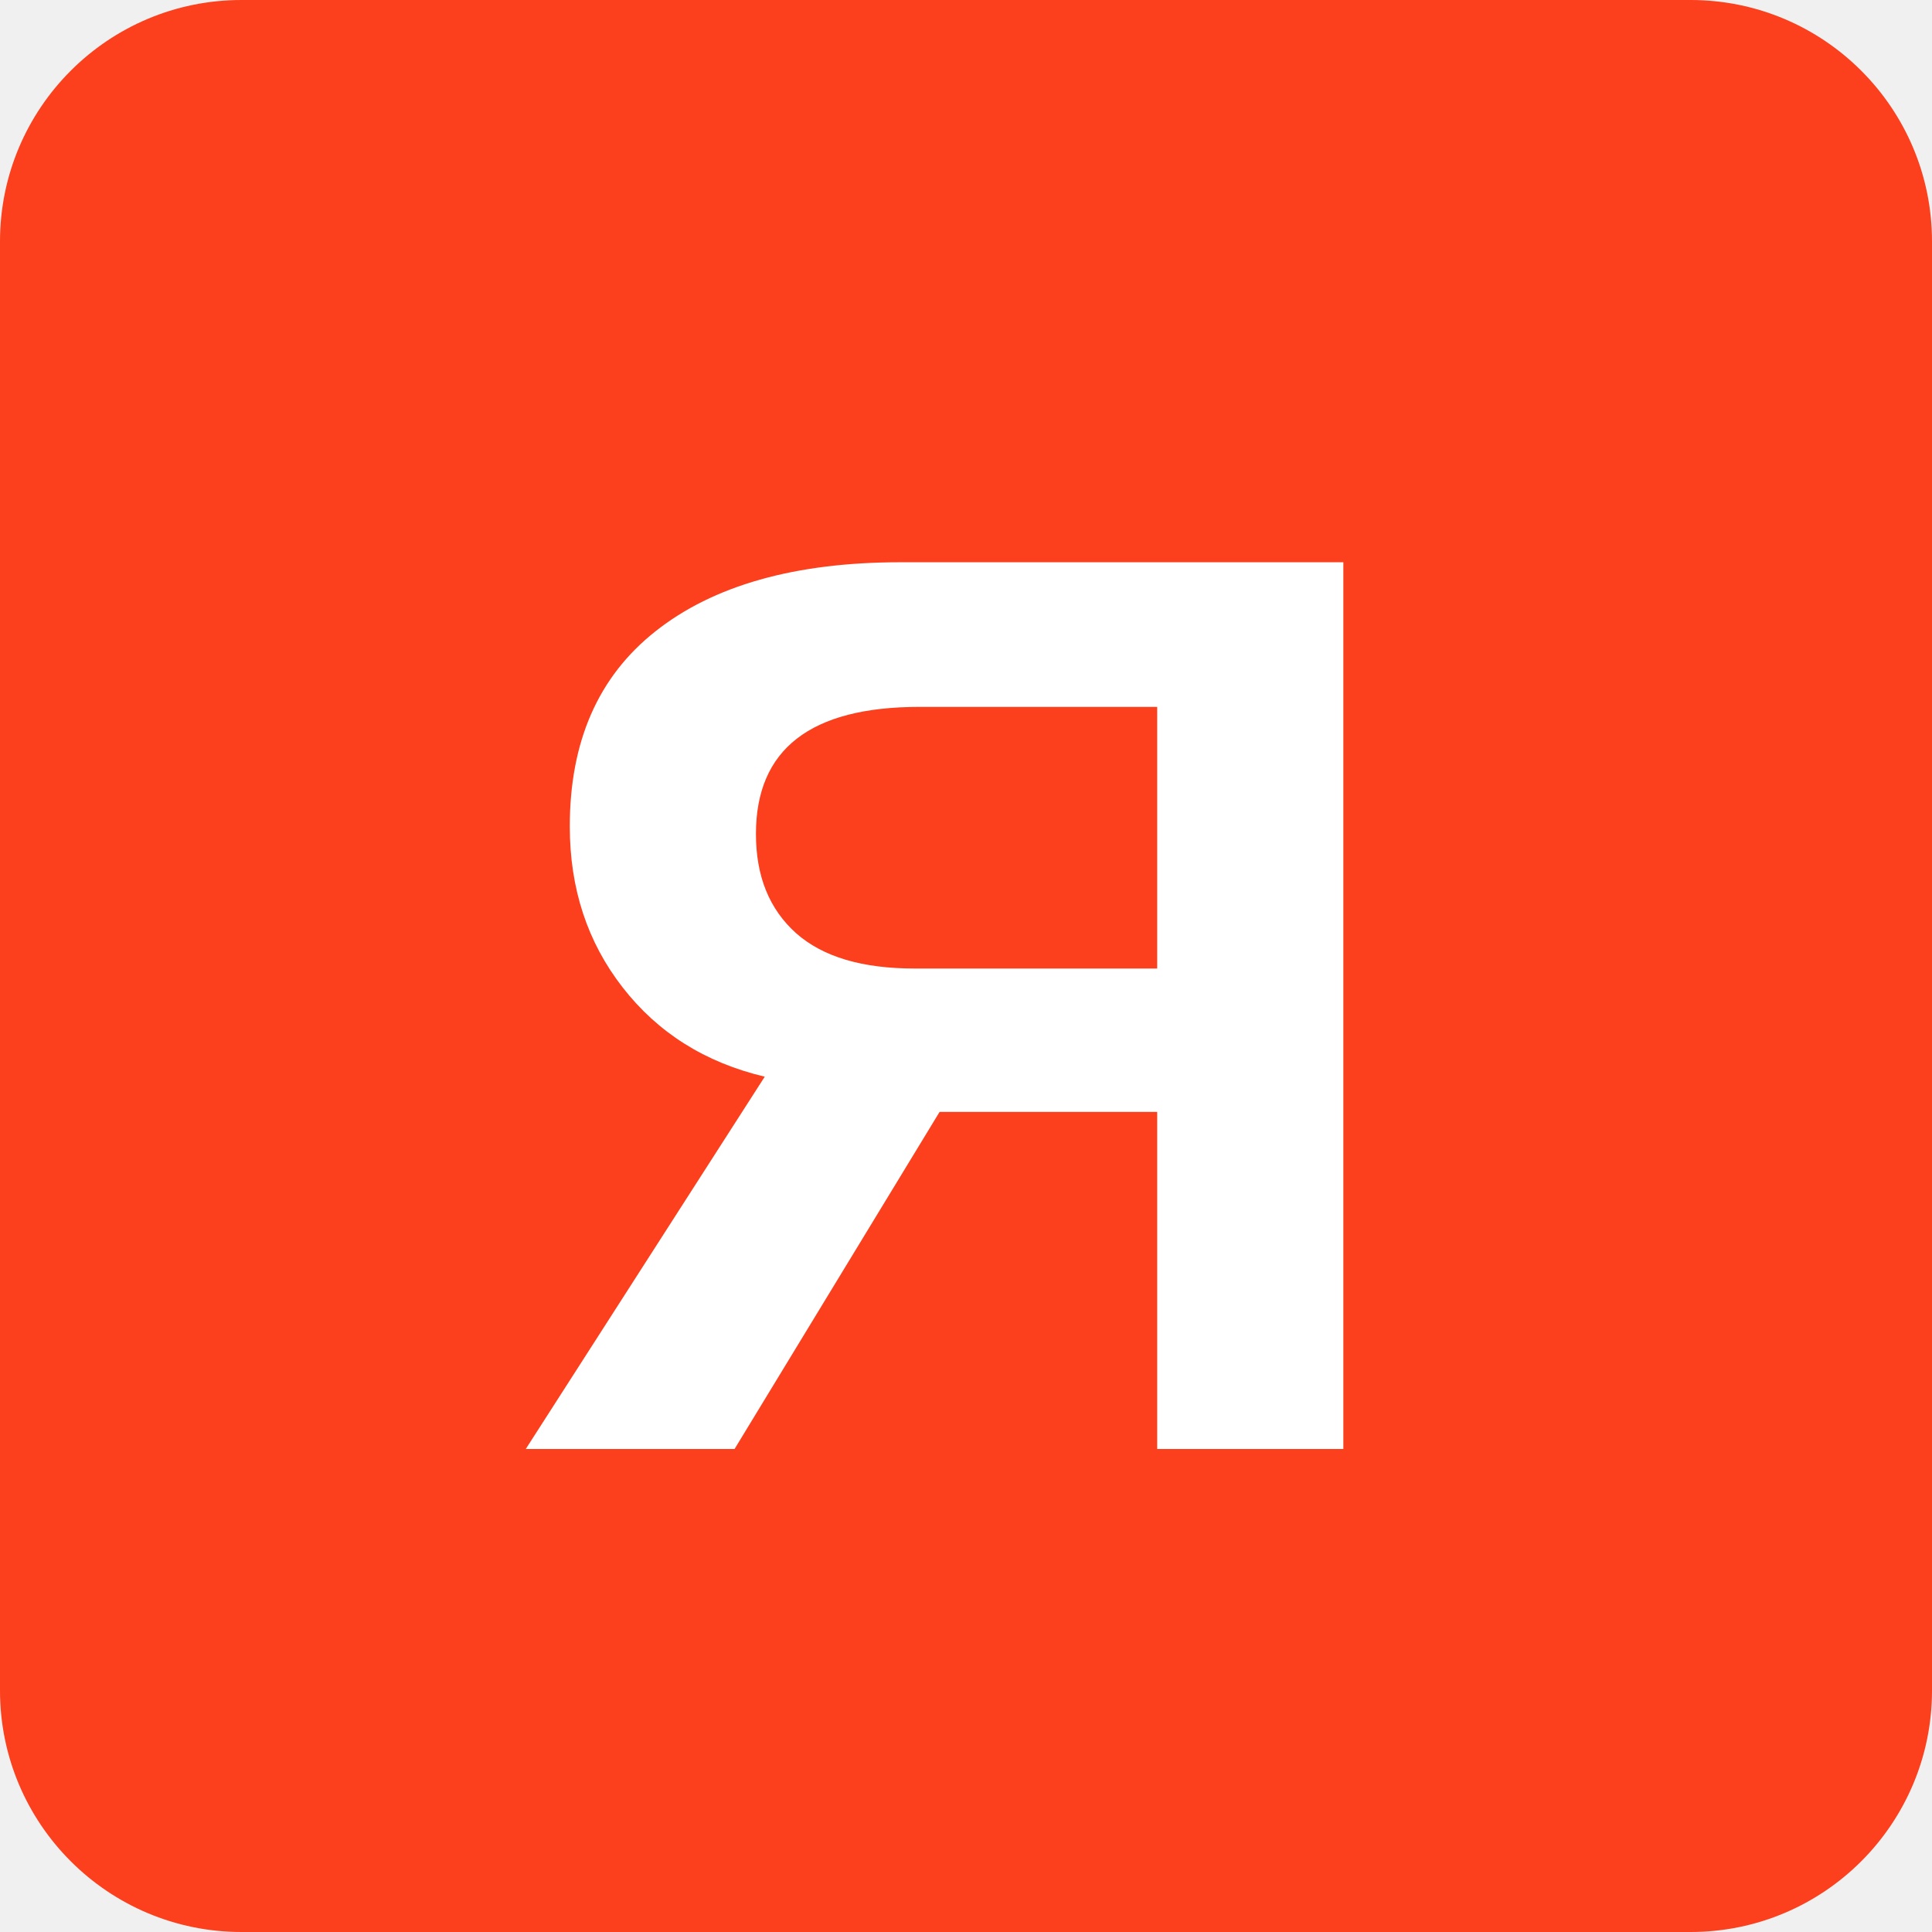
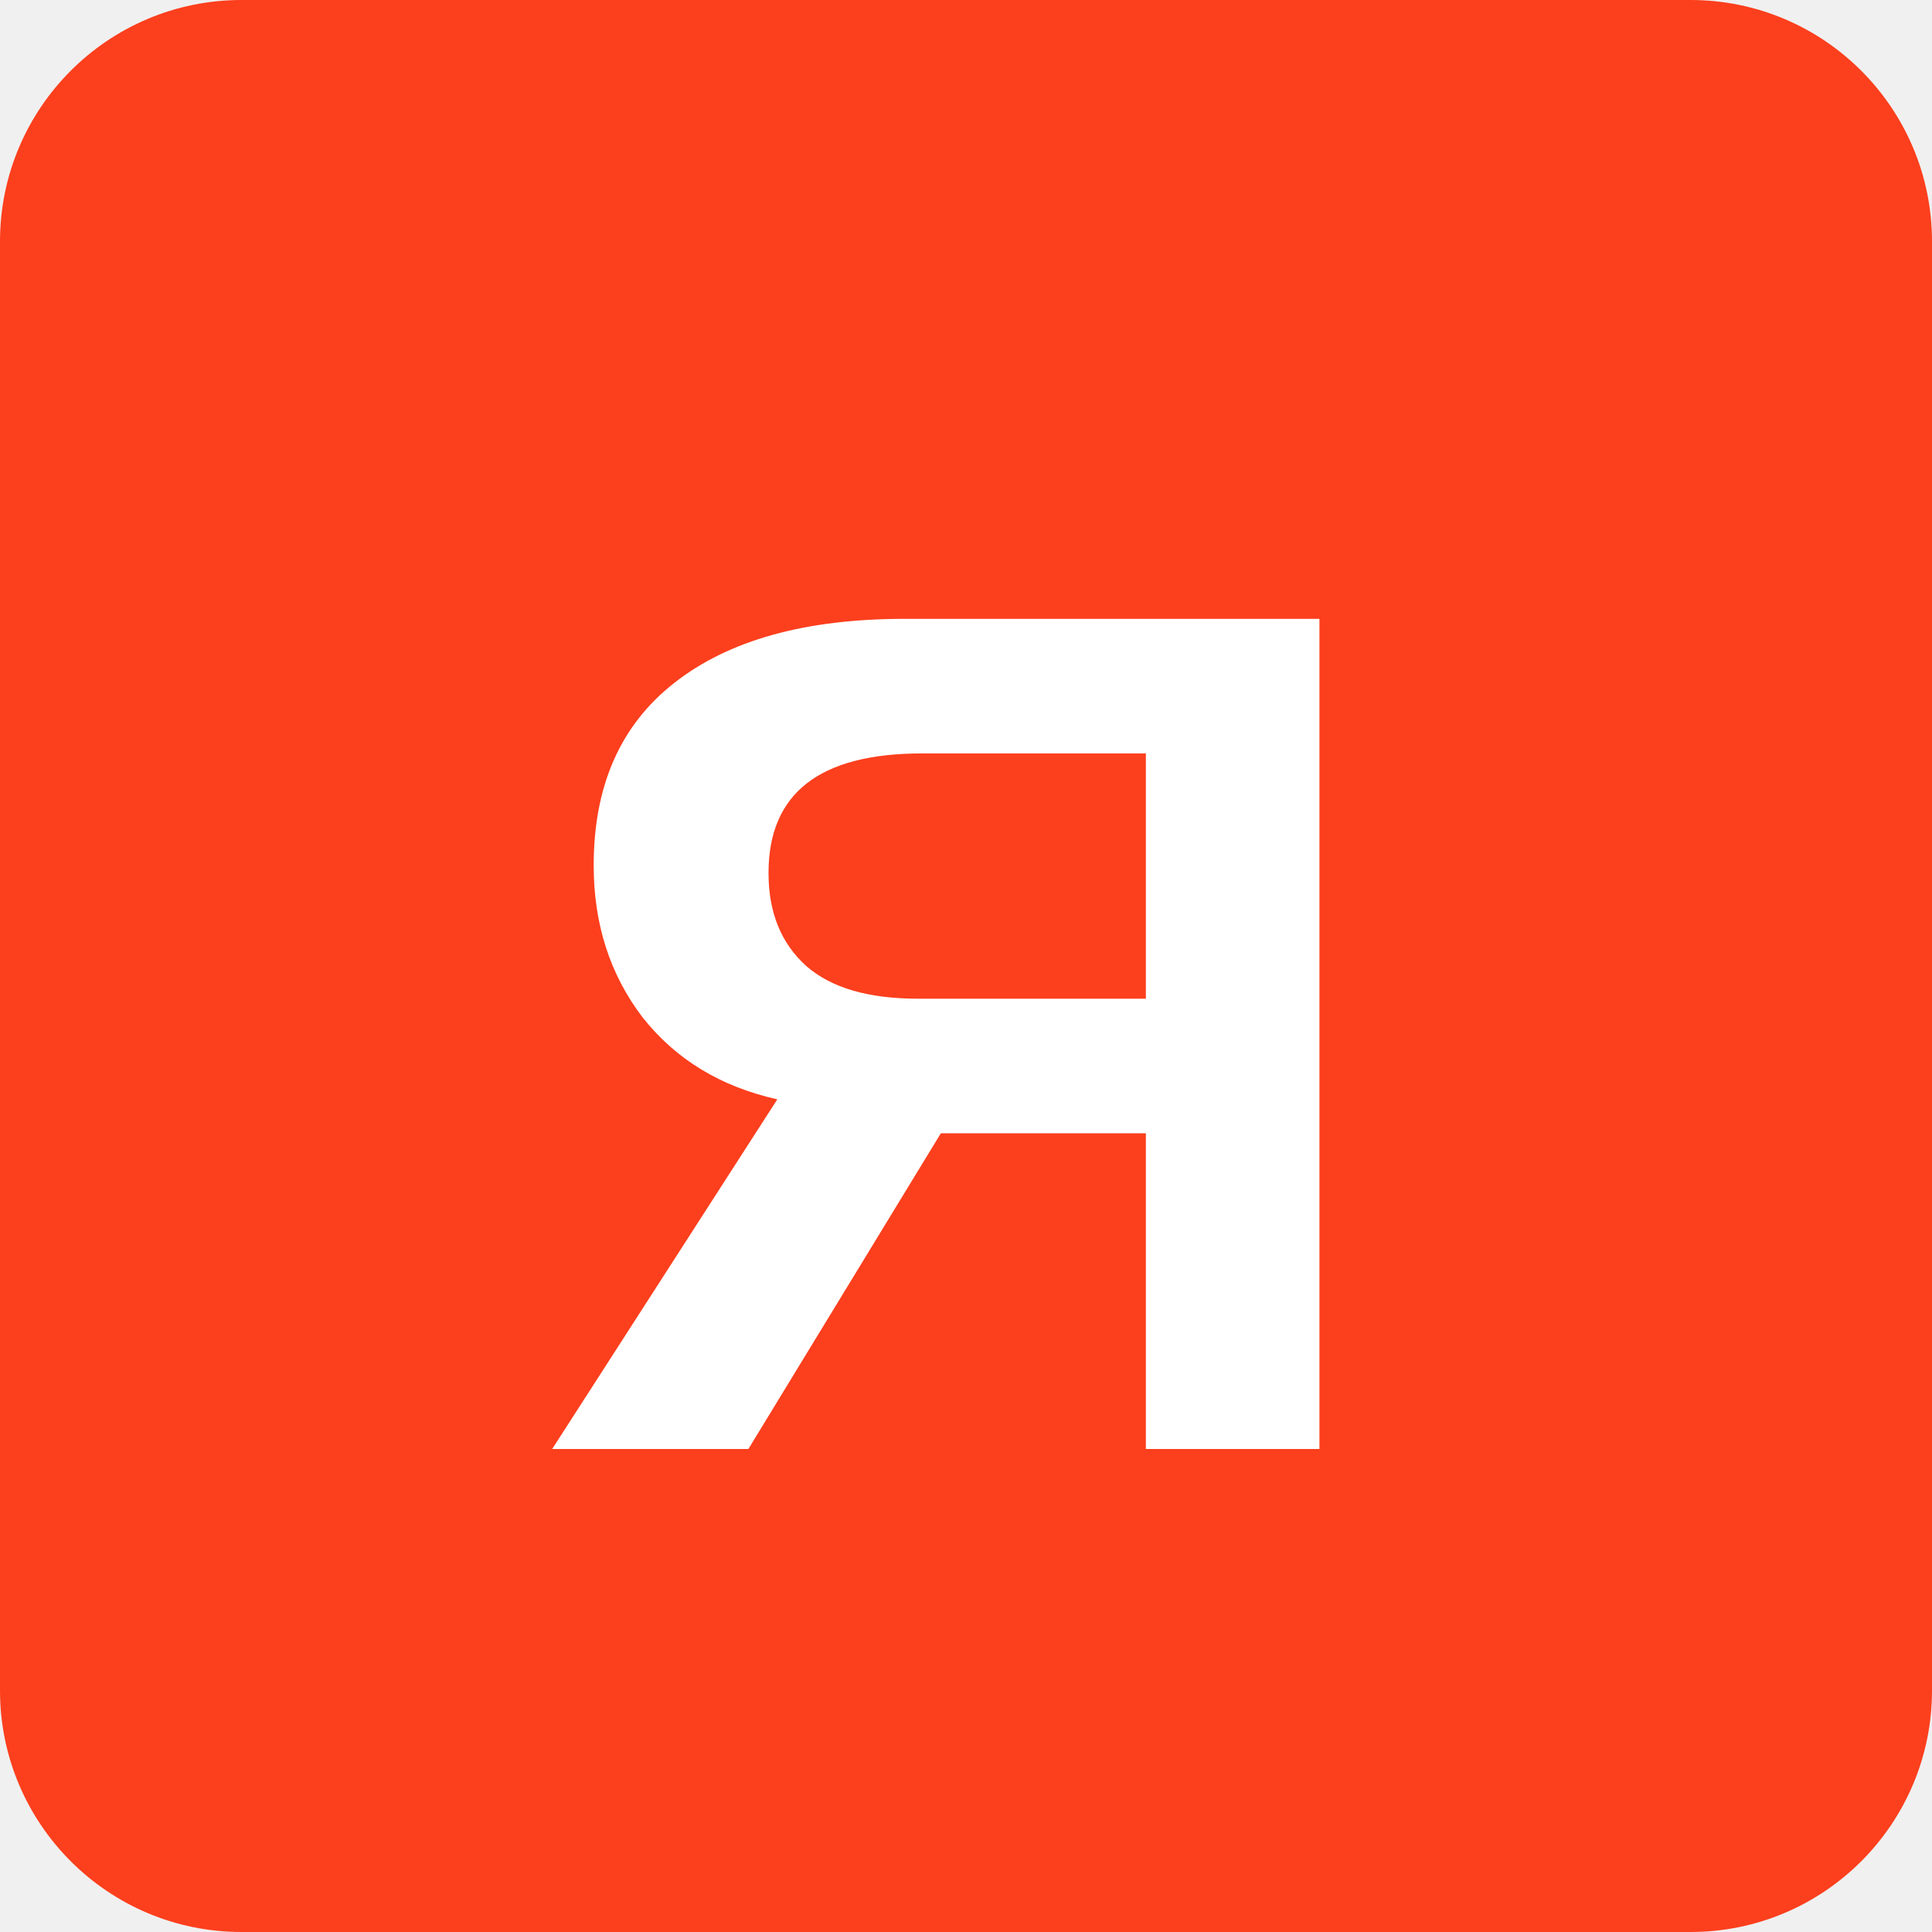
<svg xmlns="http://www.w3.org/2000/svg" viewBox="0 0 24 24" width="24" height="24">
  <rect width="24" height="24" fill="#FC3F1D" rx="3" />
-   <text x="12" y="18" font-family="Arial, sans-serif" font-size="16" font-weight="bold" fill="#FFF" text-anchor="middle">Я</text>
+   <text x="12" y="18" font-family="Arial, sans-serif" font-size="15" font-weight="bold" fill="#FFF" text-anchor="middle">Я</text>
</svg>
